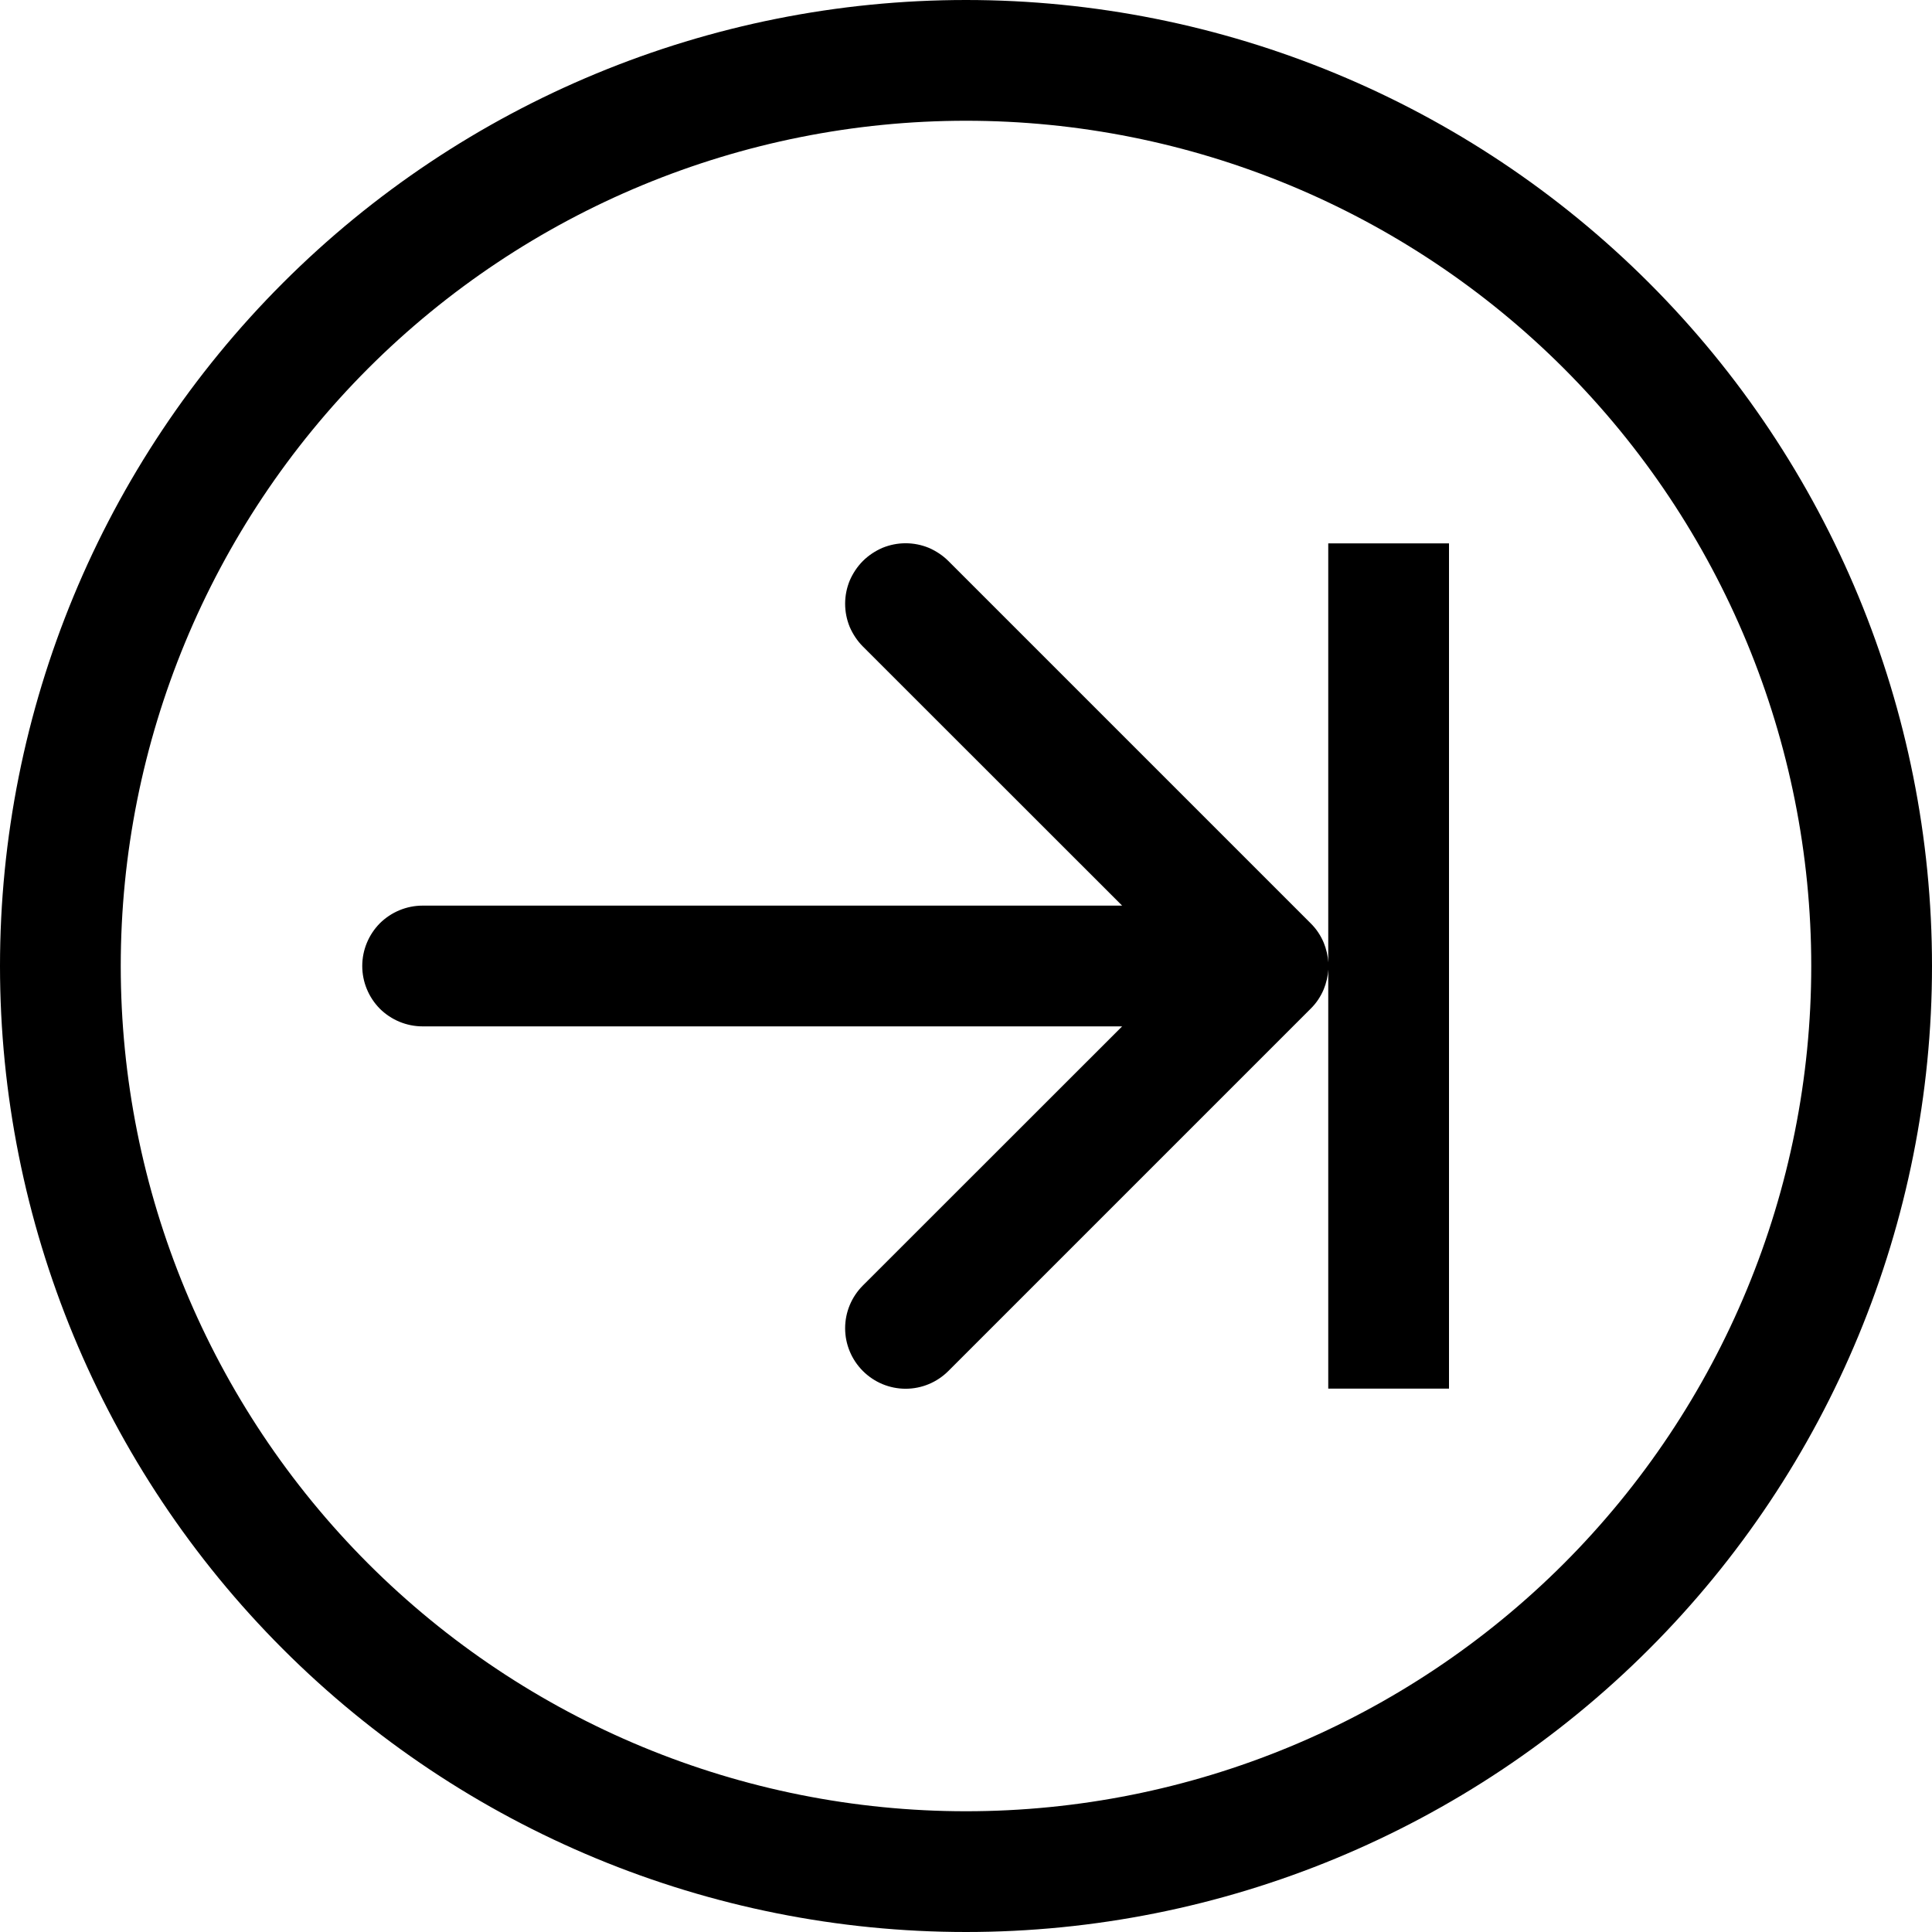
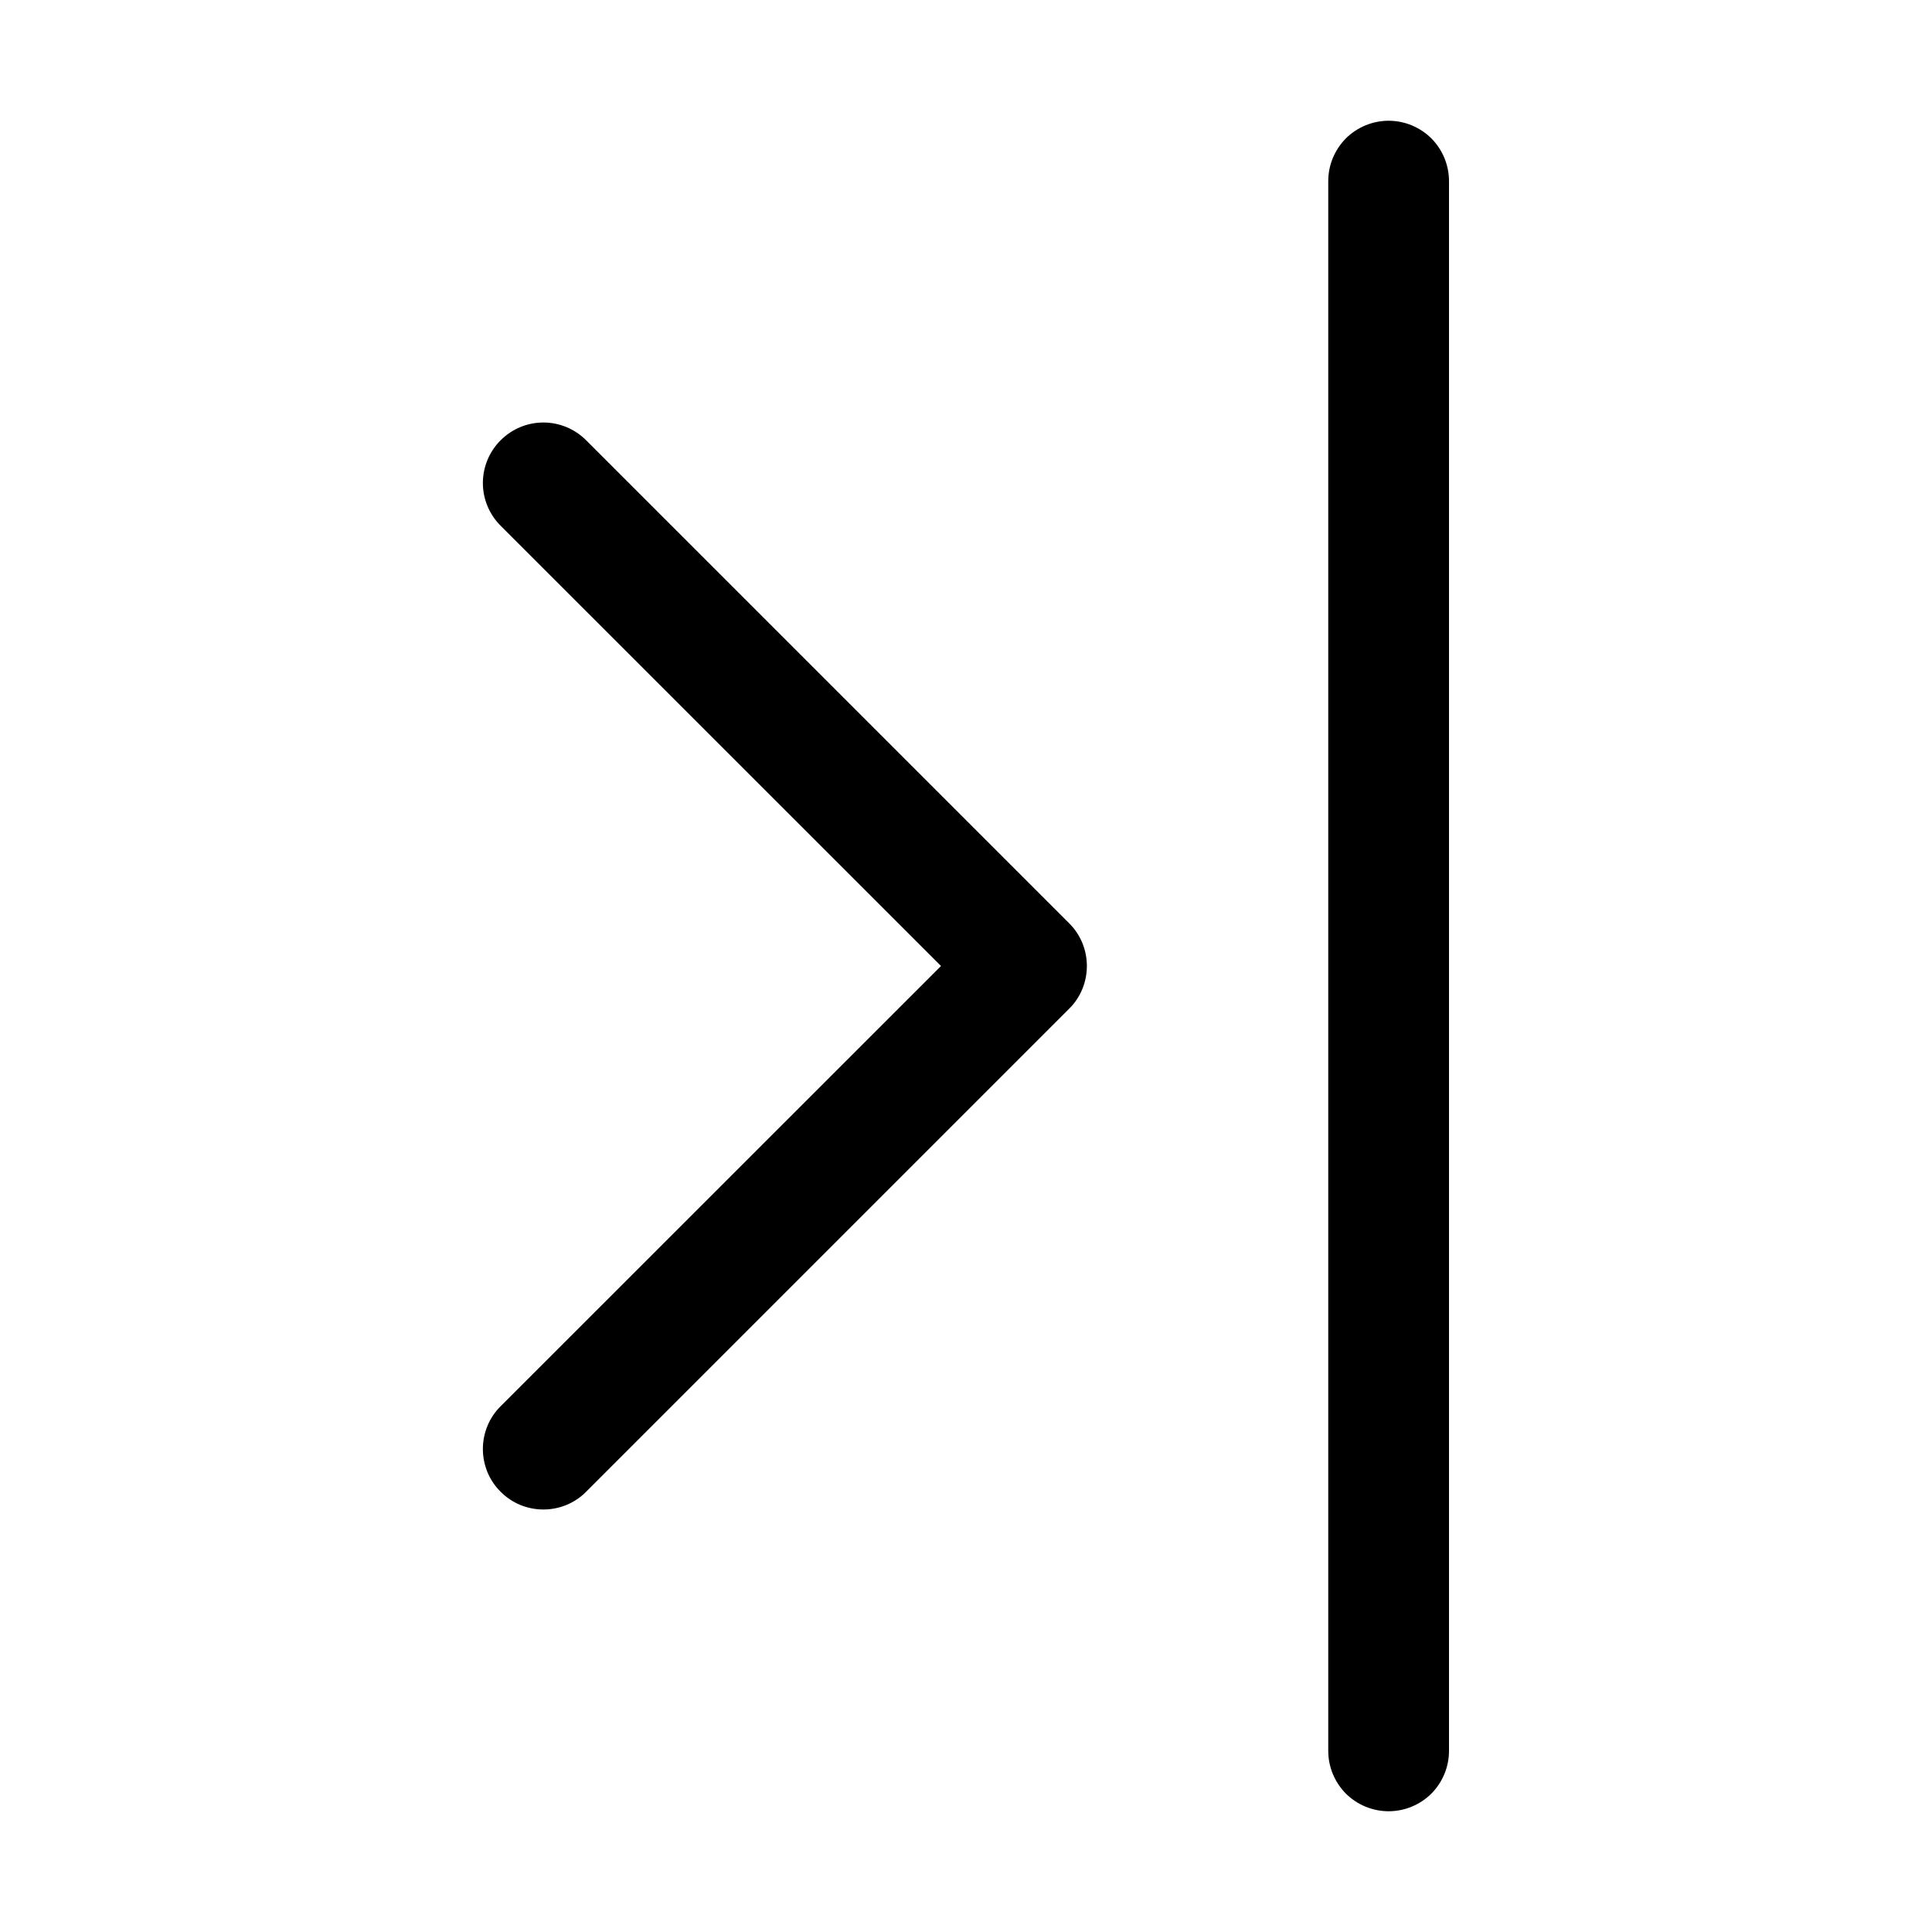
<svg xmlns="http://www.w3.org/2000/svg" width="16" height="16" viewBox="0 0 16 16" fill="none">
-   <path fill-rule="evenodd" clip-rule="evenodd" d="M12.95 3.05C14.262 4.363 15 6.143 15 8C15 9.857 14.262 11.637 12.95 12.95C11.637 14.262 9.857 15 8 15C6.143 15 4.363 14.262 3.05 12.95C1.738 11.637 1 9.857 1 8C1 6.143 1.738 4.363 3.05 3.05C4.363 1.738 6.143 1 8 1C9.857 1 11.637 1.738 12.95 3.05ZM2.343 2.343C0.843 3.843 0 5.878 0 8C0 10.122 0.843 12.157 2.343 13.657C3.843 15.157 5.878 16 8 16C10.122 16 12.157 15.157 13.657 13.657C15.157 12.157 16 10.122 16 8C16 5.878 15.157 3.843 13.657 2.343C12.157 0.843 10.122 0 8 0C5.878 0 3.843 0.843 2.343 2.343ZM3.146 8.354C3.24 8.447 3.367 8.5 3.5 8.5H9.293L7.146 10.646C7.052 10.74 6.999 10.867 6.999 11C6.999 11.133 7.052 11.26 7.146 11.354C7.24 11.448 7.367 11.501 7.5 11.501C7.633 11.501 7.76 11.448 7.854 11.354L10.854 8.354C10.901 8.308 10.938 8.252 10.963 8.192C10.984 8.14 10.997 8.085 11 8.03V11.5H12V4.5H11V7.97C10.997 7.915 10.984 7.86 10.963 7.808C10.938 7.748 10.901 7.692 10.854 7.646L9.354 6.146L7.854 4.646C7.808 4.6 7.752 4.563 7.692 4.537C7.631 4.512 7.566 4.499 7.5 4.499C7.434 4.499 7.369 4.512 7.308 4.537C7.248 4.563 7.192 4.6 7.146 4.646C7.1 4.692 7.063 4.748 7.037 4.808C7.012 4.869 6.999 4.934 6.999 5C6.999 5.066 7.012 5.131 7.037 5.192C7.063 5.252 7.1 5.308 7.146 5.354L9.293 7.5L3.5 7.5C3.367 7.5 3.24 7.553 3.146 7.646C3.053 7.74 3 7.867 3 8C3 8.133 3.053 8.26 3.146 8.354Z" fill="black" />
+   <path fill-rule="evenodd" clip-rule="evenodd" d="M4.146 12.354C4.099 12.308 4.062 12.252 4.037 12.192C4.012 12.131 3.999 12.066 3.999 12C3.999 11.934 4.012 11.869 4.037 11.808C4.062 11.748 4.099 11.692 4.146 11.646L7.793 8L4.146 4.354C4.052 4.26 3.999 4.133 3.999 4C3.999 3.867 4.052 3.74 4.146 3.646C4.24 3.552 4.367 3.499 4.5 3.499C4.633 3.499 4.76 3.552 4.854 3.646L8.854 7.646C8.901 7.692 8.938 7.748 8.963 7.808C8.988 7.869 9.001 7.934 9.001 8C9.001 8.066 8.988 8.131 8.963 8.192C8.938 8.252 8.901 8.308 8.854 8.354L4.854 12.354C4.808 12.401 4.752 12.438 4.692 12.463C4.631 12.488 4.566 12.501 4.5 12.501C4.434 12.501 4.369 12.488 4.308 12.463C4.248 12.438 4.192 12.401 4.146 12.354V12.354ZM11.5 15C11.633 15 11.76 14.947 11.854 14.854C11.947 14.76 12 14.633 12 14.5L12 1.5C12 1.367 11.947 1.24 11.854 1.146C11.76 1.053 11.633 1 11.5 1C11.367 1 11.24 1.053 11.146 1.146C11.053 1.24 11 1.367 11 1.5L11 14.5C11 14.633 11.053 14.76 11.146 14.854C11.24 14.947 11.367 15 11.5 15V15Z" fill="black" />
</svg>
